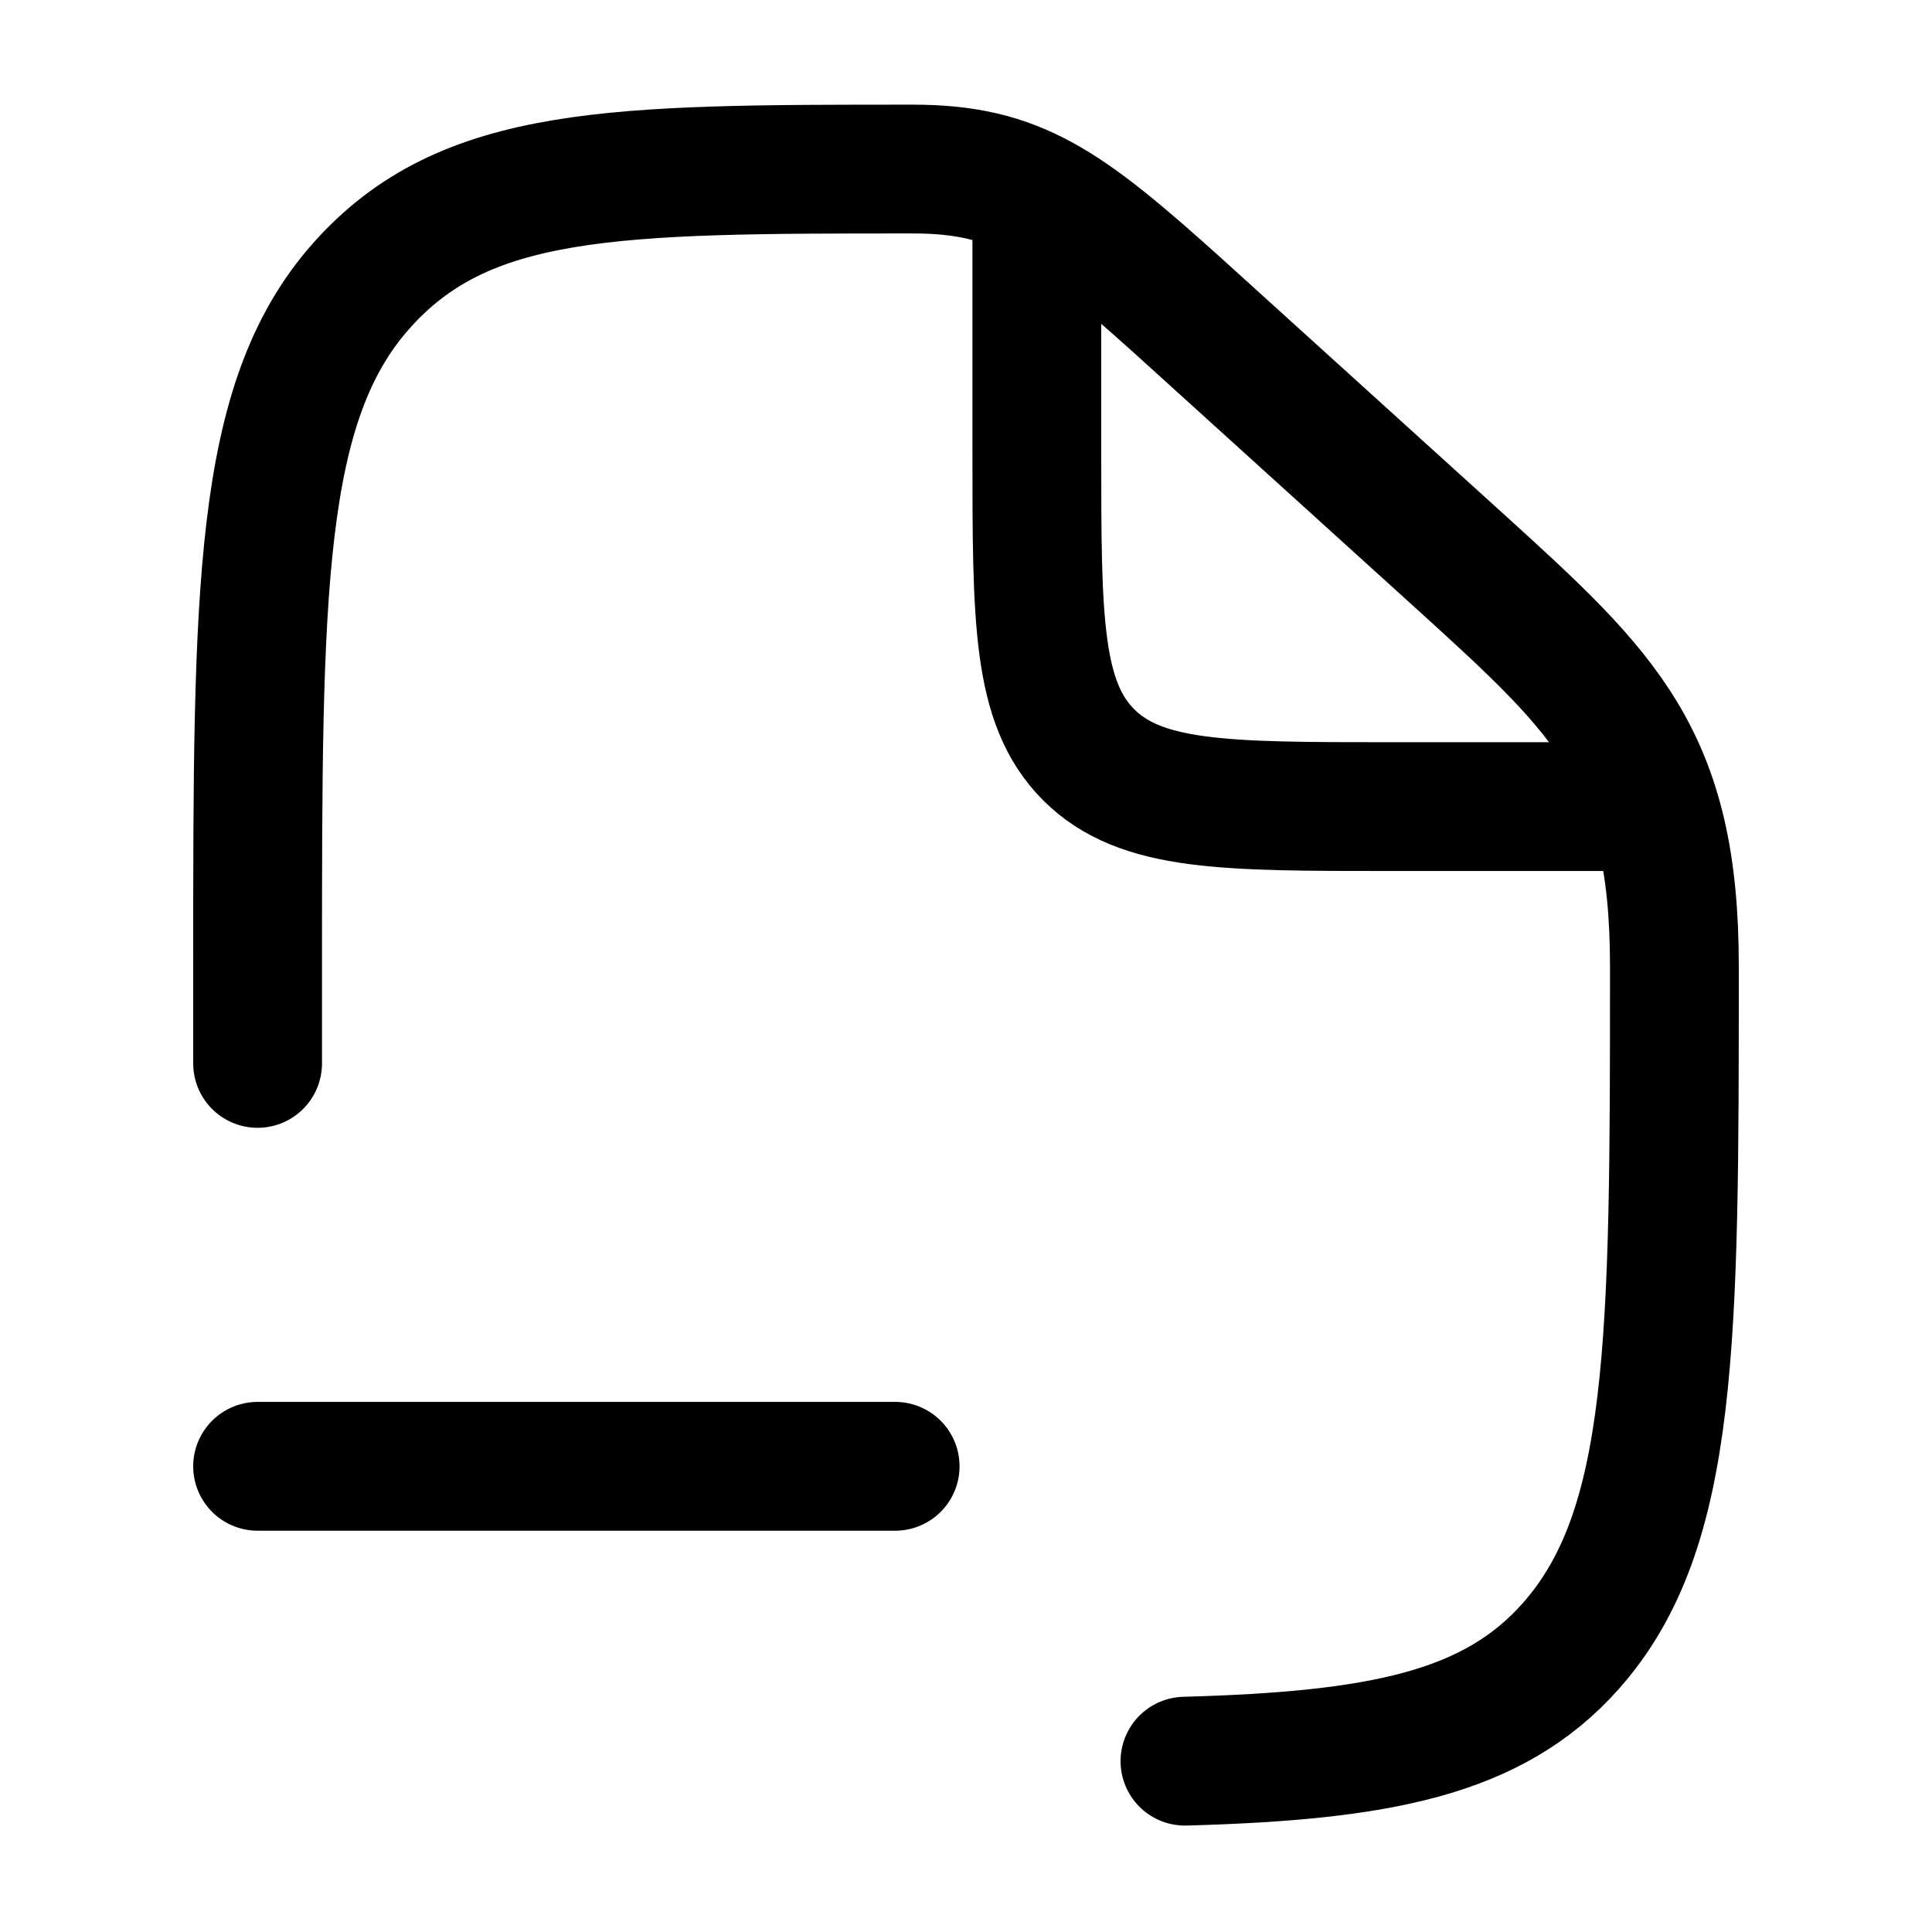
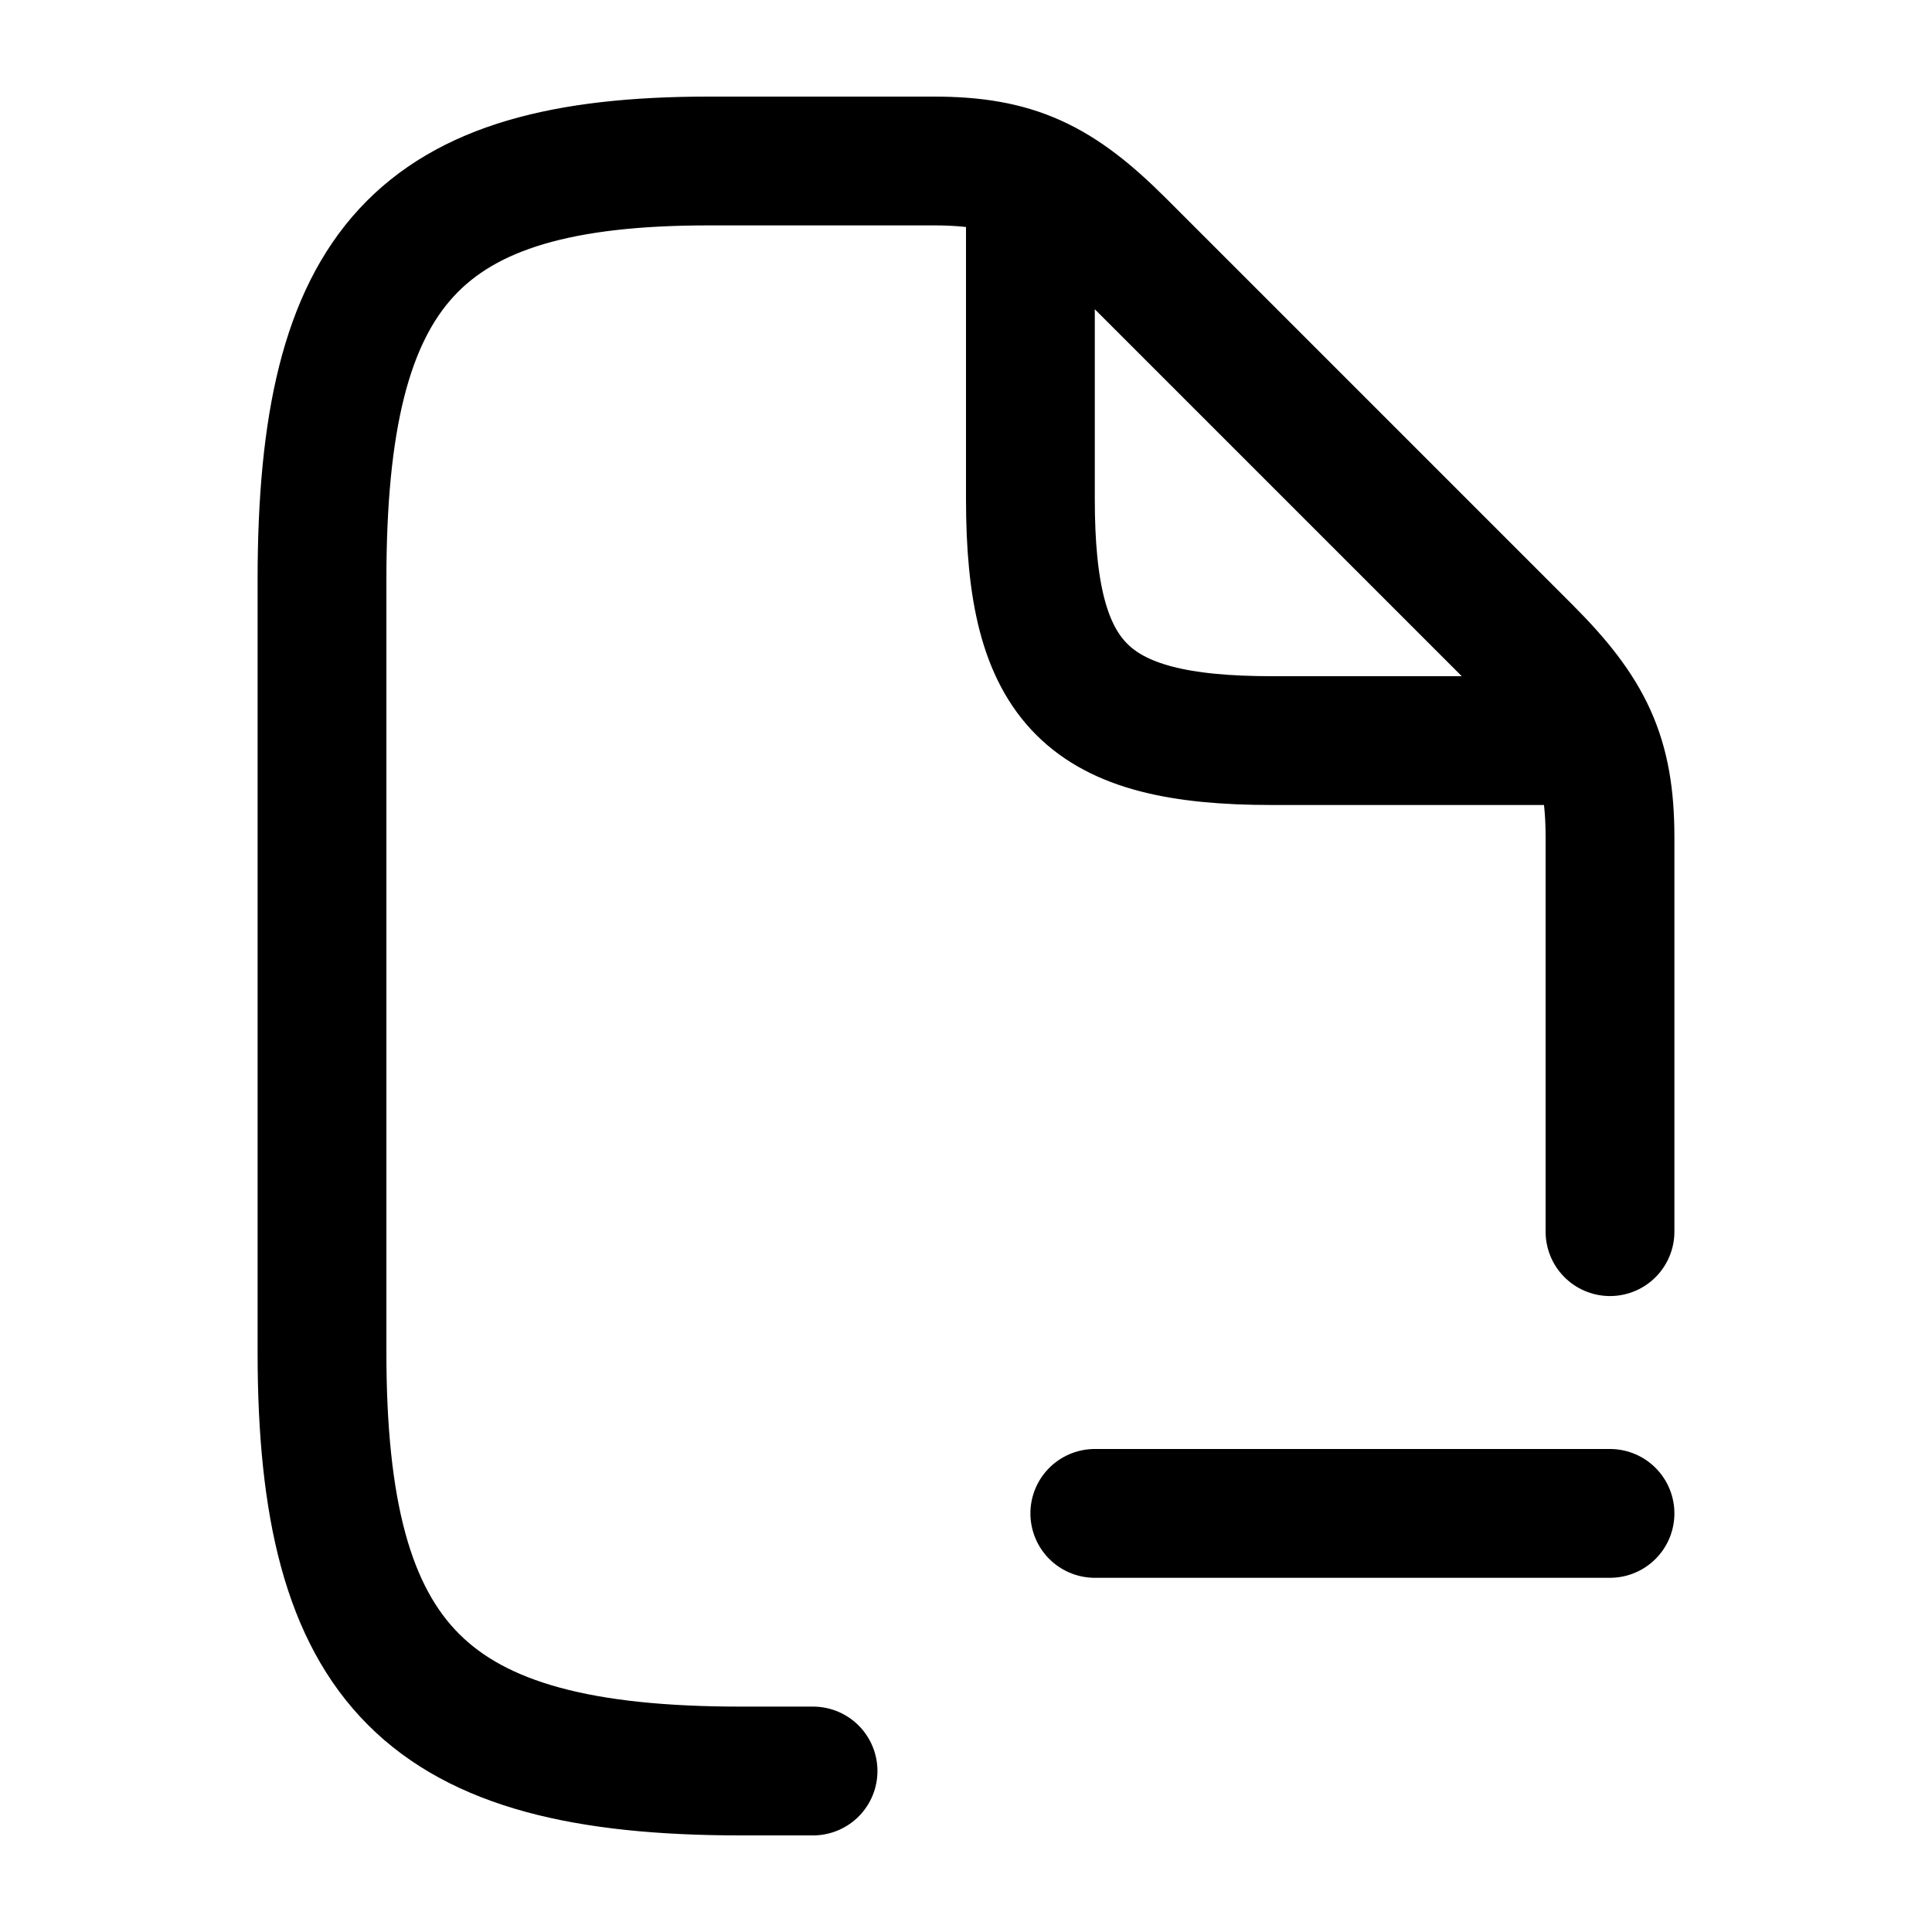
<svg viewBox="0 0 24 24" fill="none" stroke-width="1.6" stroke-linecap="round" stroke-linejoin="round">
-   <path d="M14.72 21.878C17.128 21.811 18.542 21.541 19.511 20.45C20.8 19 20.8 16.667 20.8 12C20.8 9.415 19.953 8.623 18.16 6.995L14.64 3.805C13.232 2.54 12.638 2.1 11.34 2.1C7.632 2.1 5.777 2.1 4.489 3.55C3.2 5 3.2 7.333 3.2 12V13.21M12.88 2.595V5.62C12.88 7.694 12.88 8.731 13.524 9.376C14.169 10.02 15.206 10.02 17.28 10.02H20.305M3.2 18.215H11.12" stroke="currentColor" />
+   <path d="M8.8 2H11.6C12.61 2 13.15 2.26 13.92 3.03L18.97 8.08C19.74 8.85 20 9.39 20 10.4V15.3M10.1 22H9.2C5.3 22 4 20.7 4 16.8V7.2C4 3.3 5.2 2 8.8 2M12.8 2.28V6.2C12.8 8.5 13.5 9.2 15.8 9.2H19.72M13.6 18.8H20" stroke="currentColor" />
</svg>
